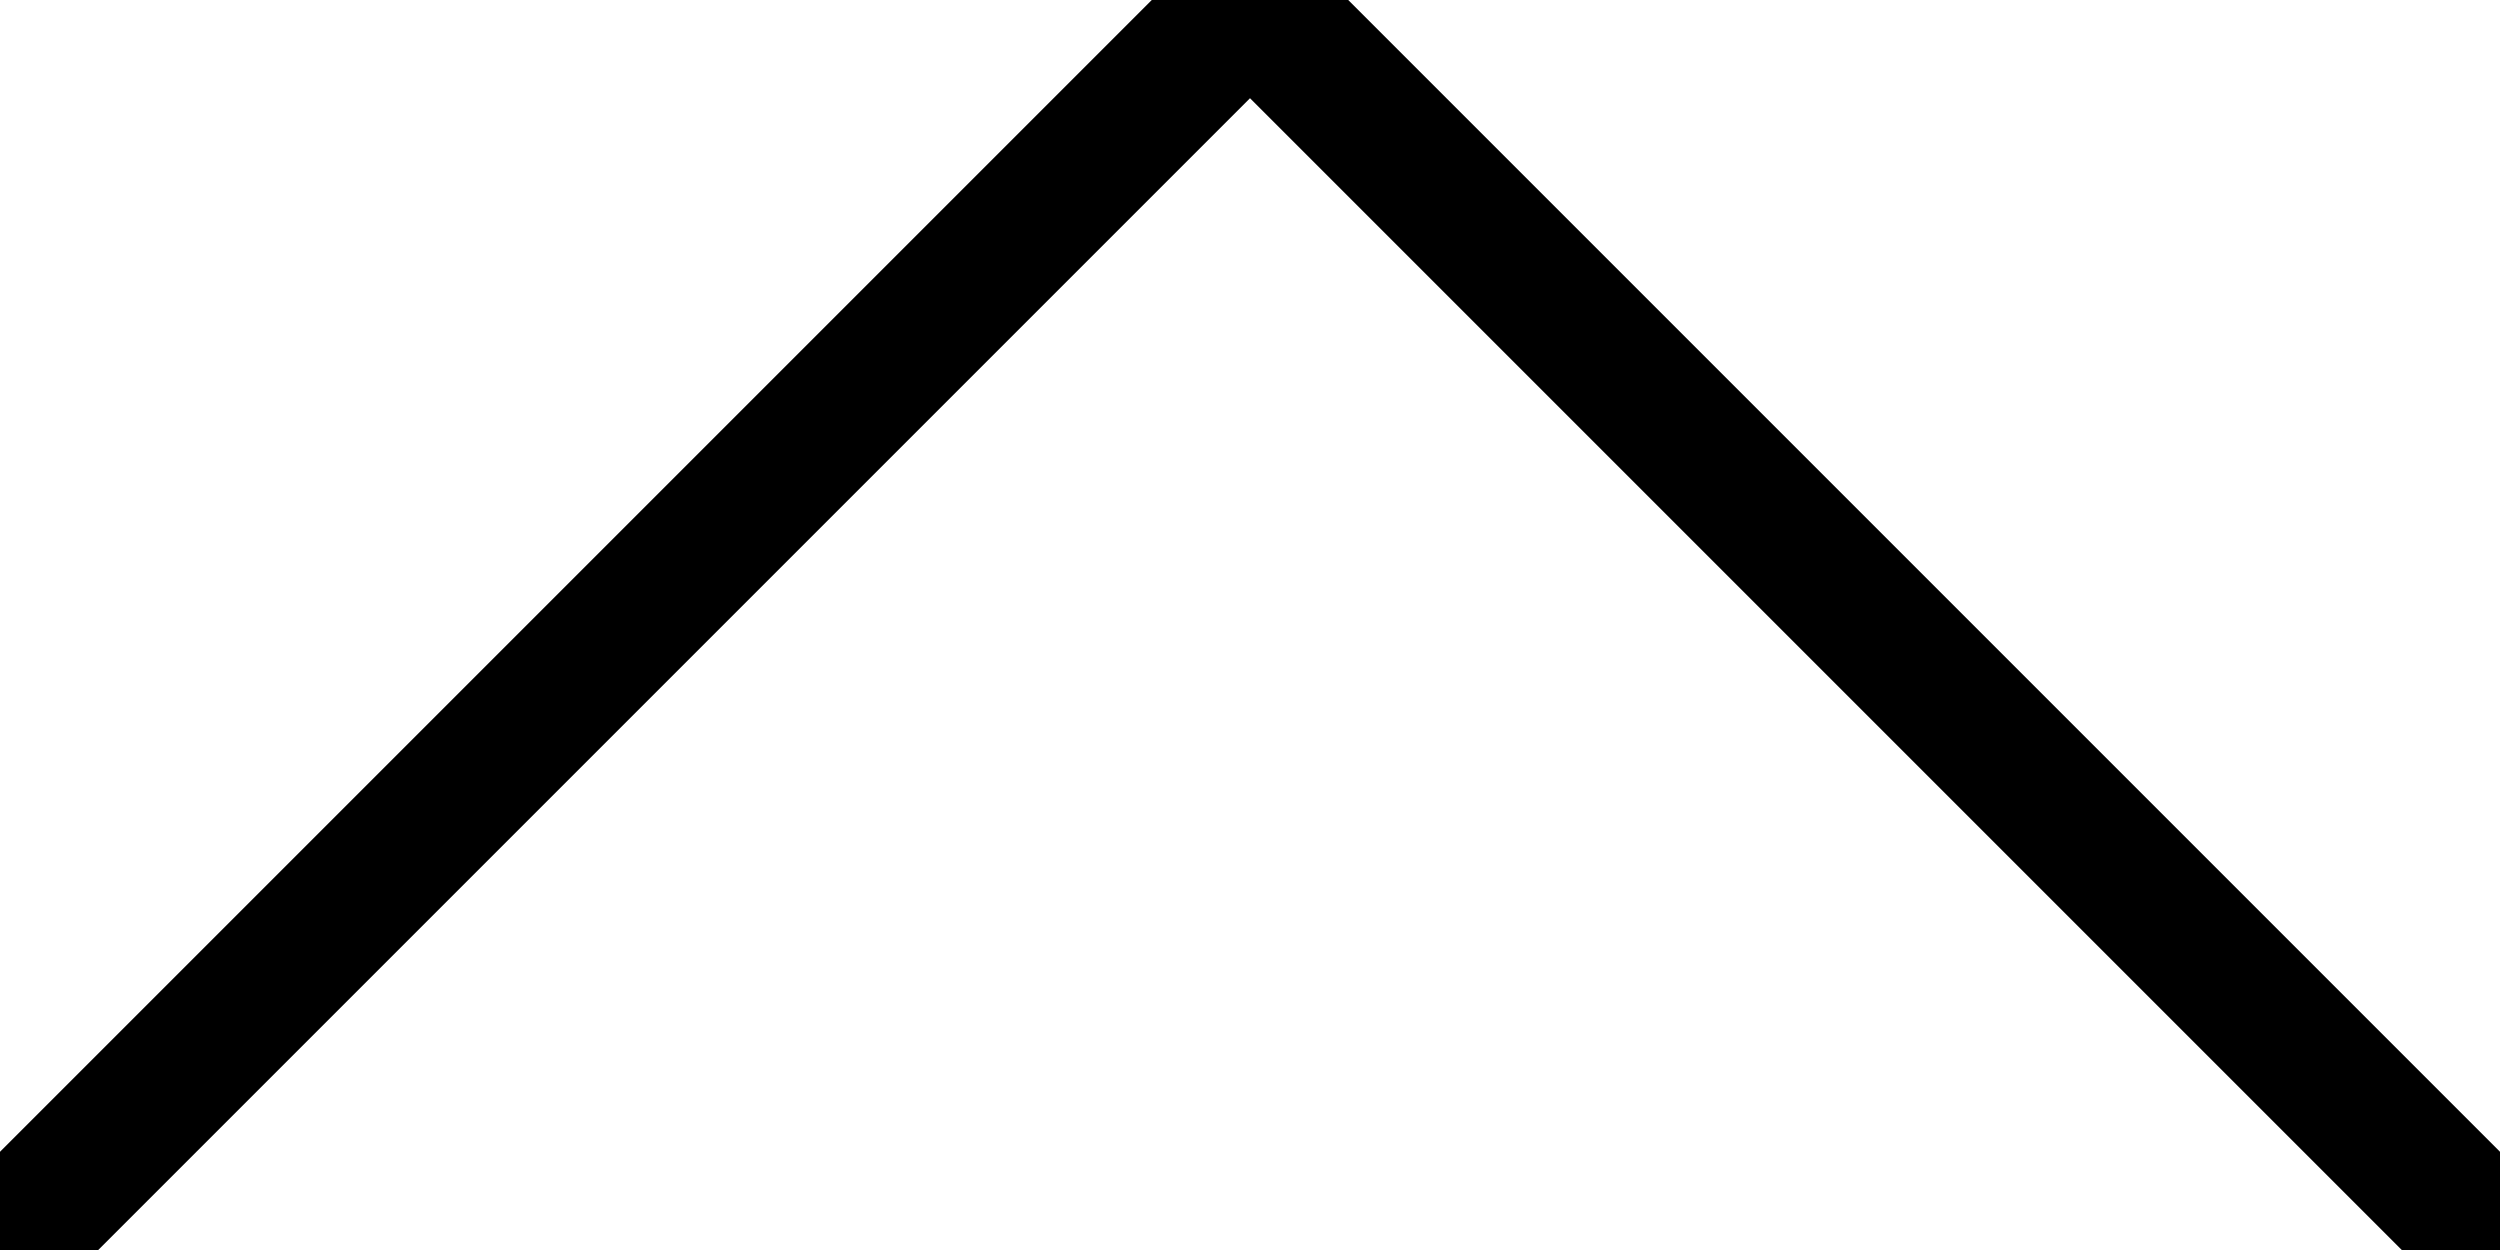
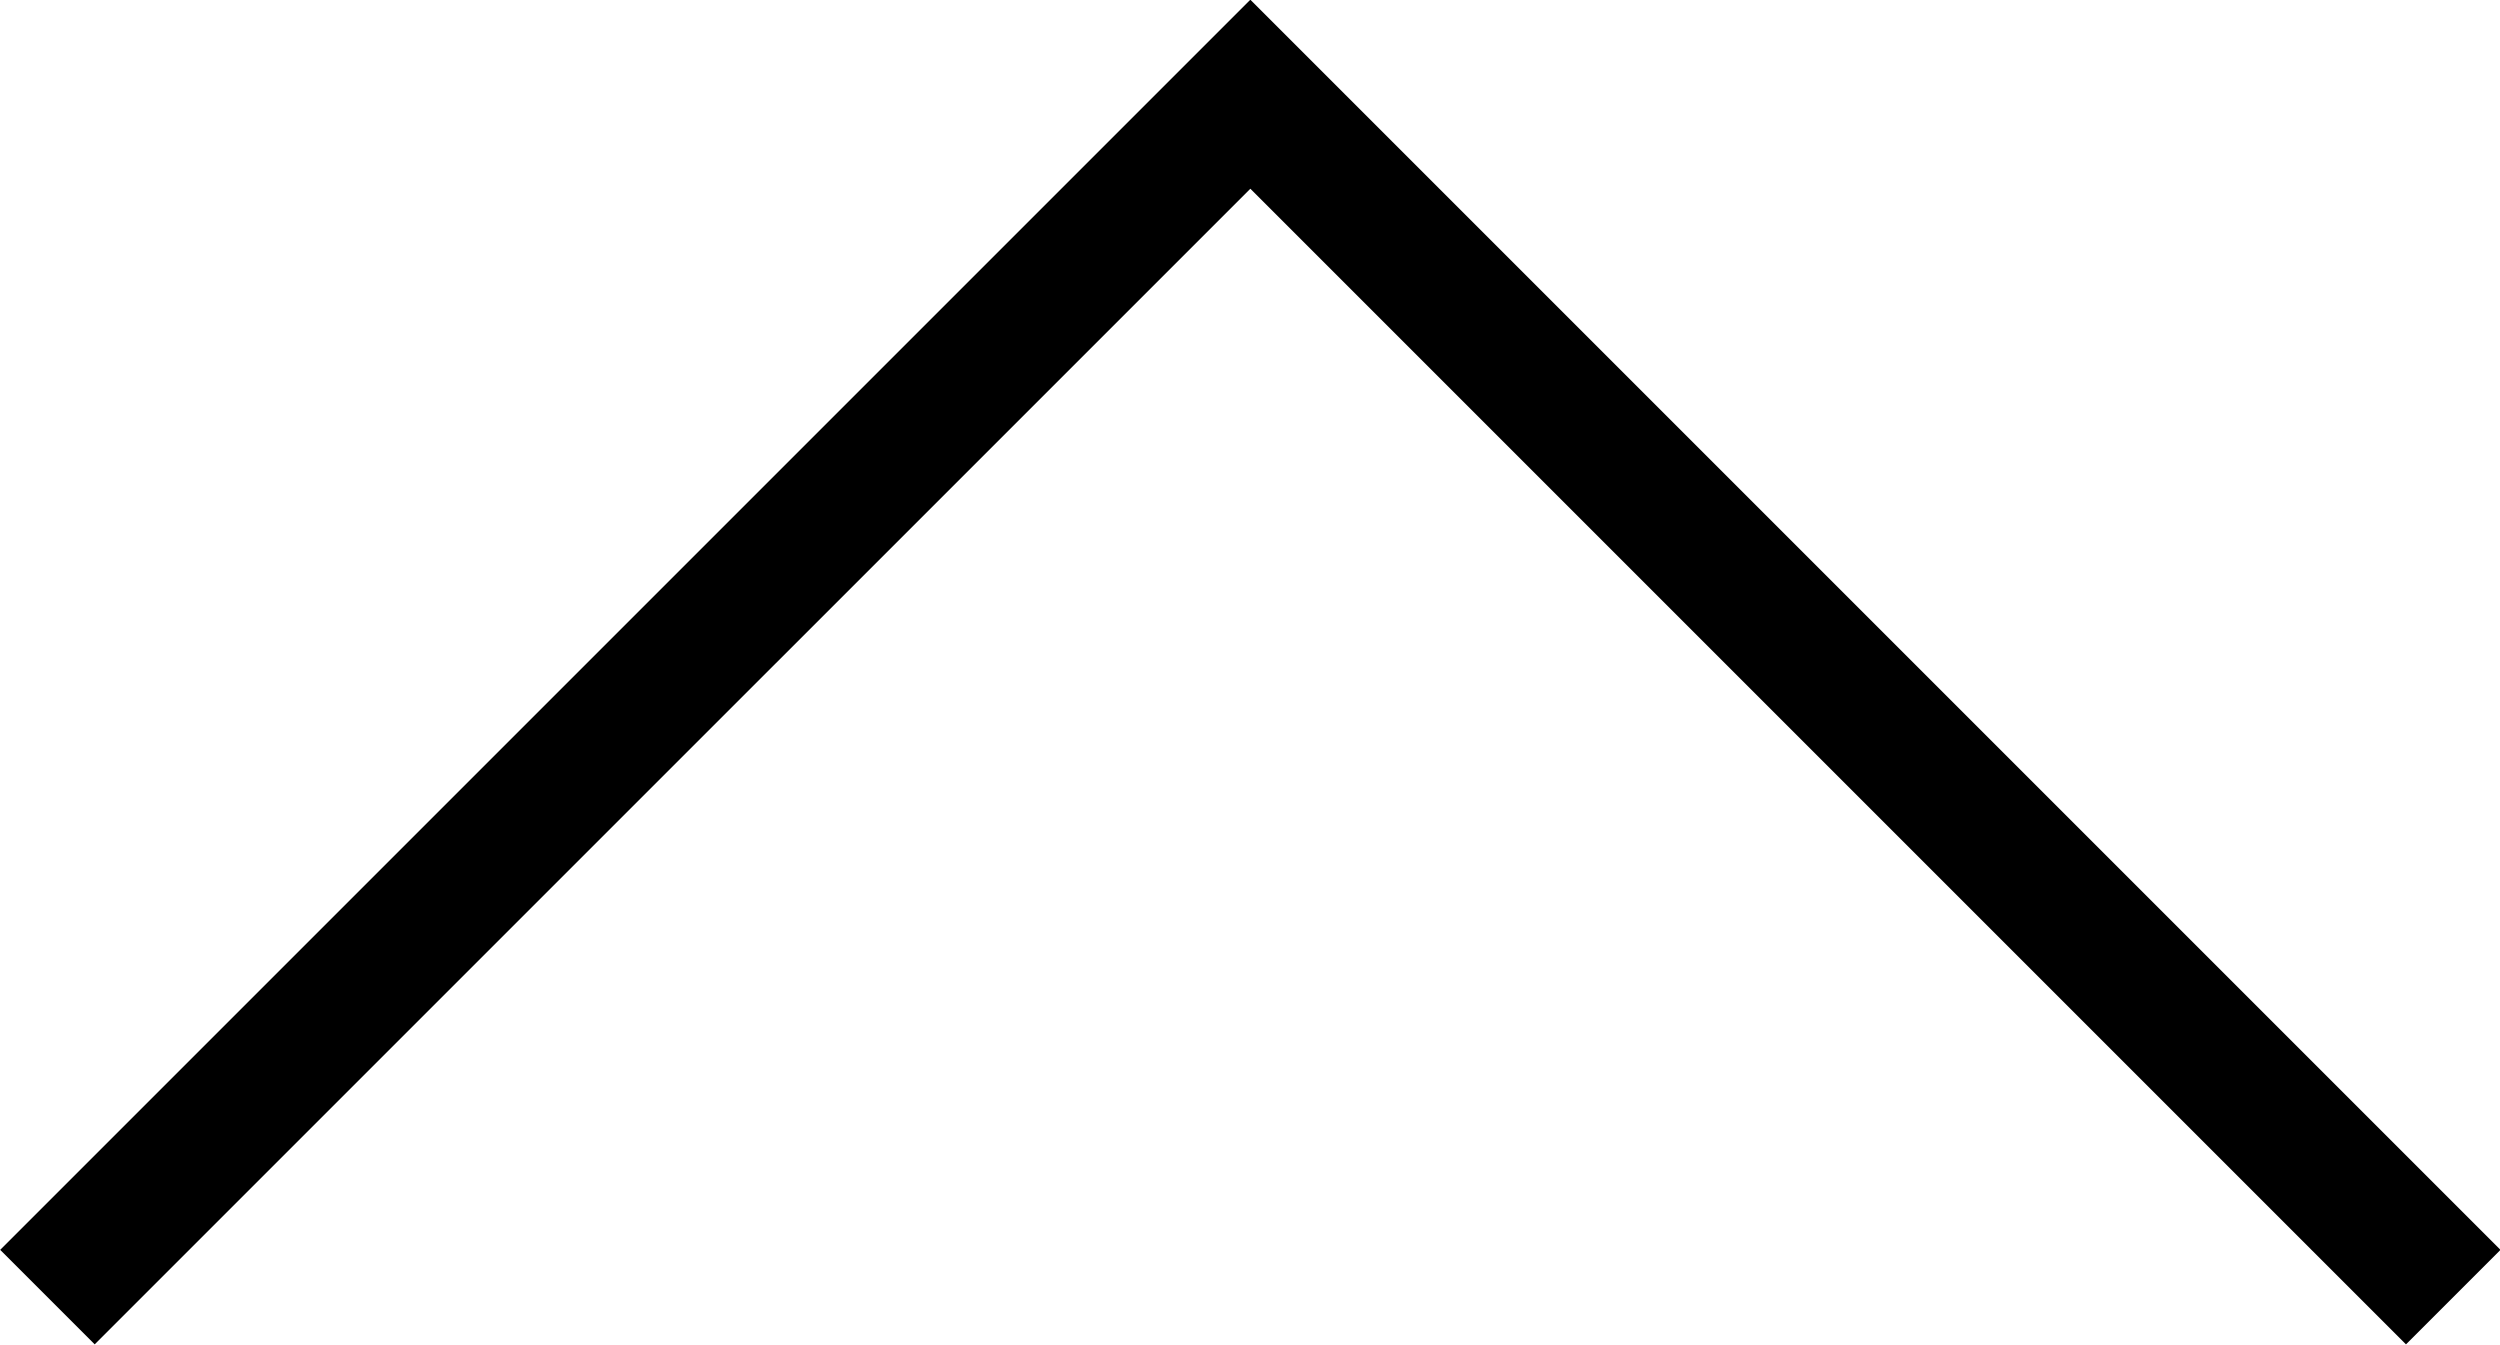
- <svg xmlns="http://www.w3.org/2000/svg" id="Layer_1" data-name="Layer 1" viewBox="0 0 36 18">
-   <defs>
-     <style>.cls-1{fill:none;stroke:#000;stroke-miterlimit:10;stroke-width:2px;vector-effect:non-scaling-stroke;}</style>
-   </defs>
-   <polyline class="cls-1" points="0 18 18 0 36 18" />
+ <svg xmlns="http://www.w3.org/2000/svg" id="Layer_1" data-name="Layer 1" viewBox="0 0 37.41 20.12">
+   <polyline points="0.71 19.41 18.71 1.41 36.71 19.41" style="fill: none;stroke: #000;stroke-miterlimit: 10;stroke-width: 2px; vector-effect:non-scaling-stroke;" />
</svg>
